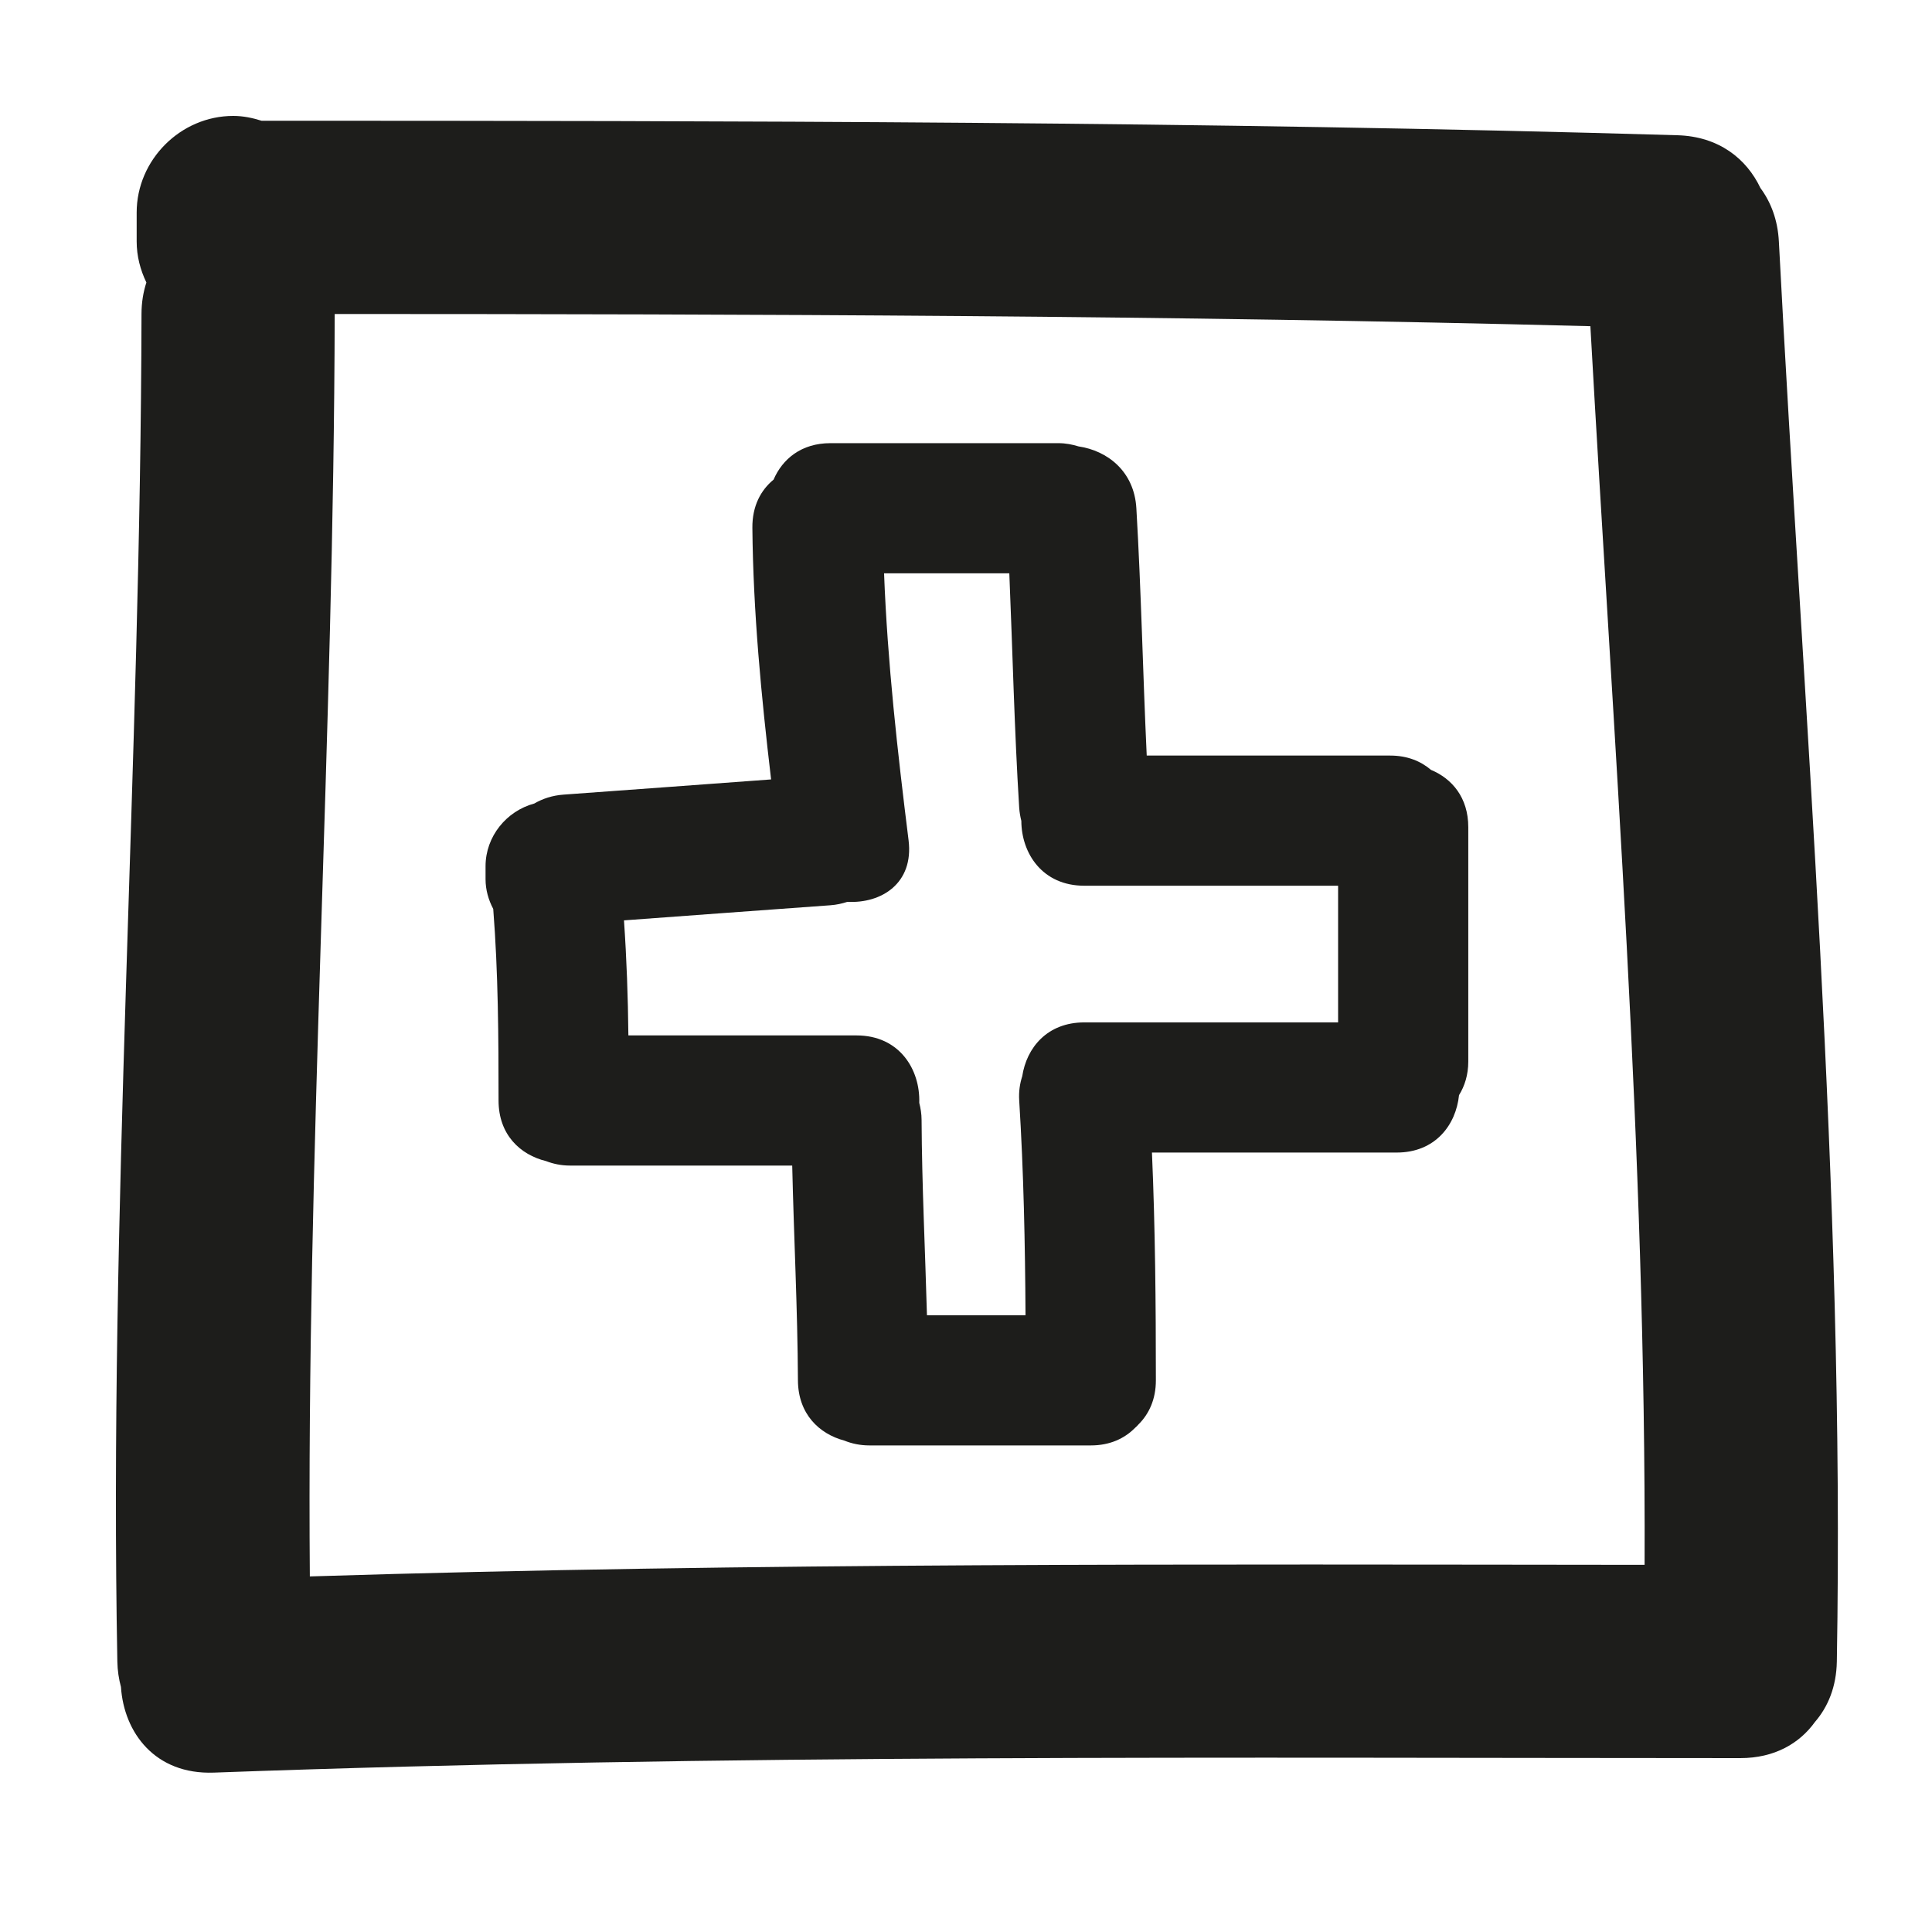
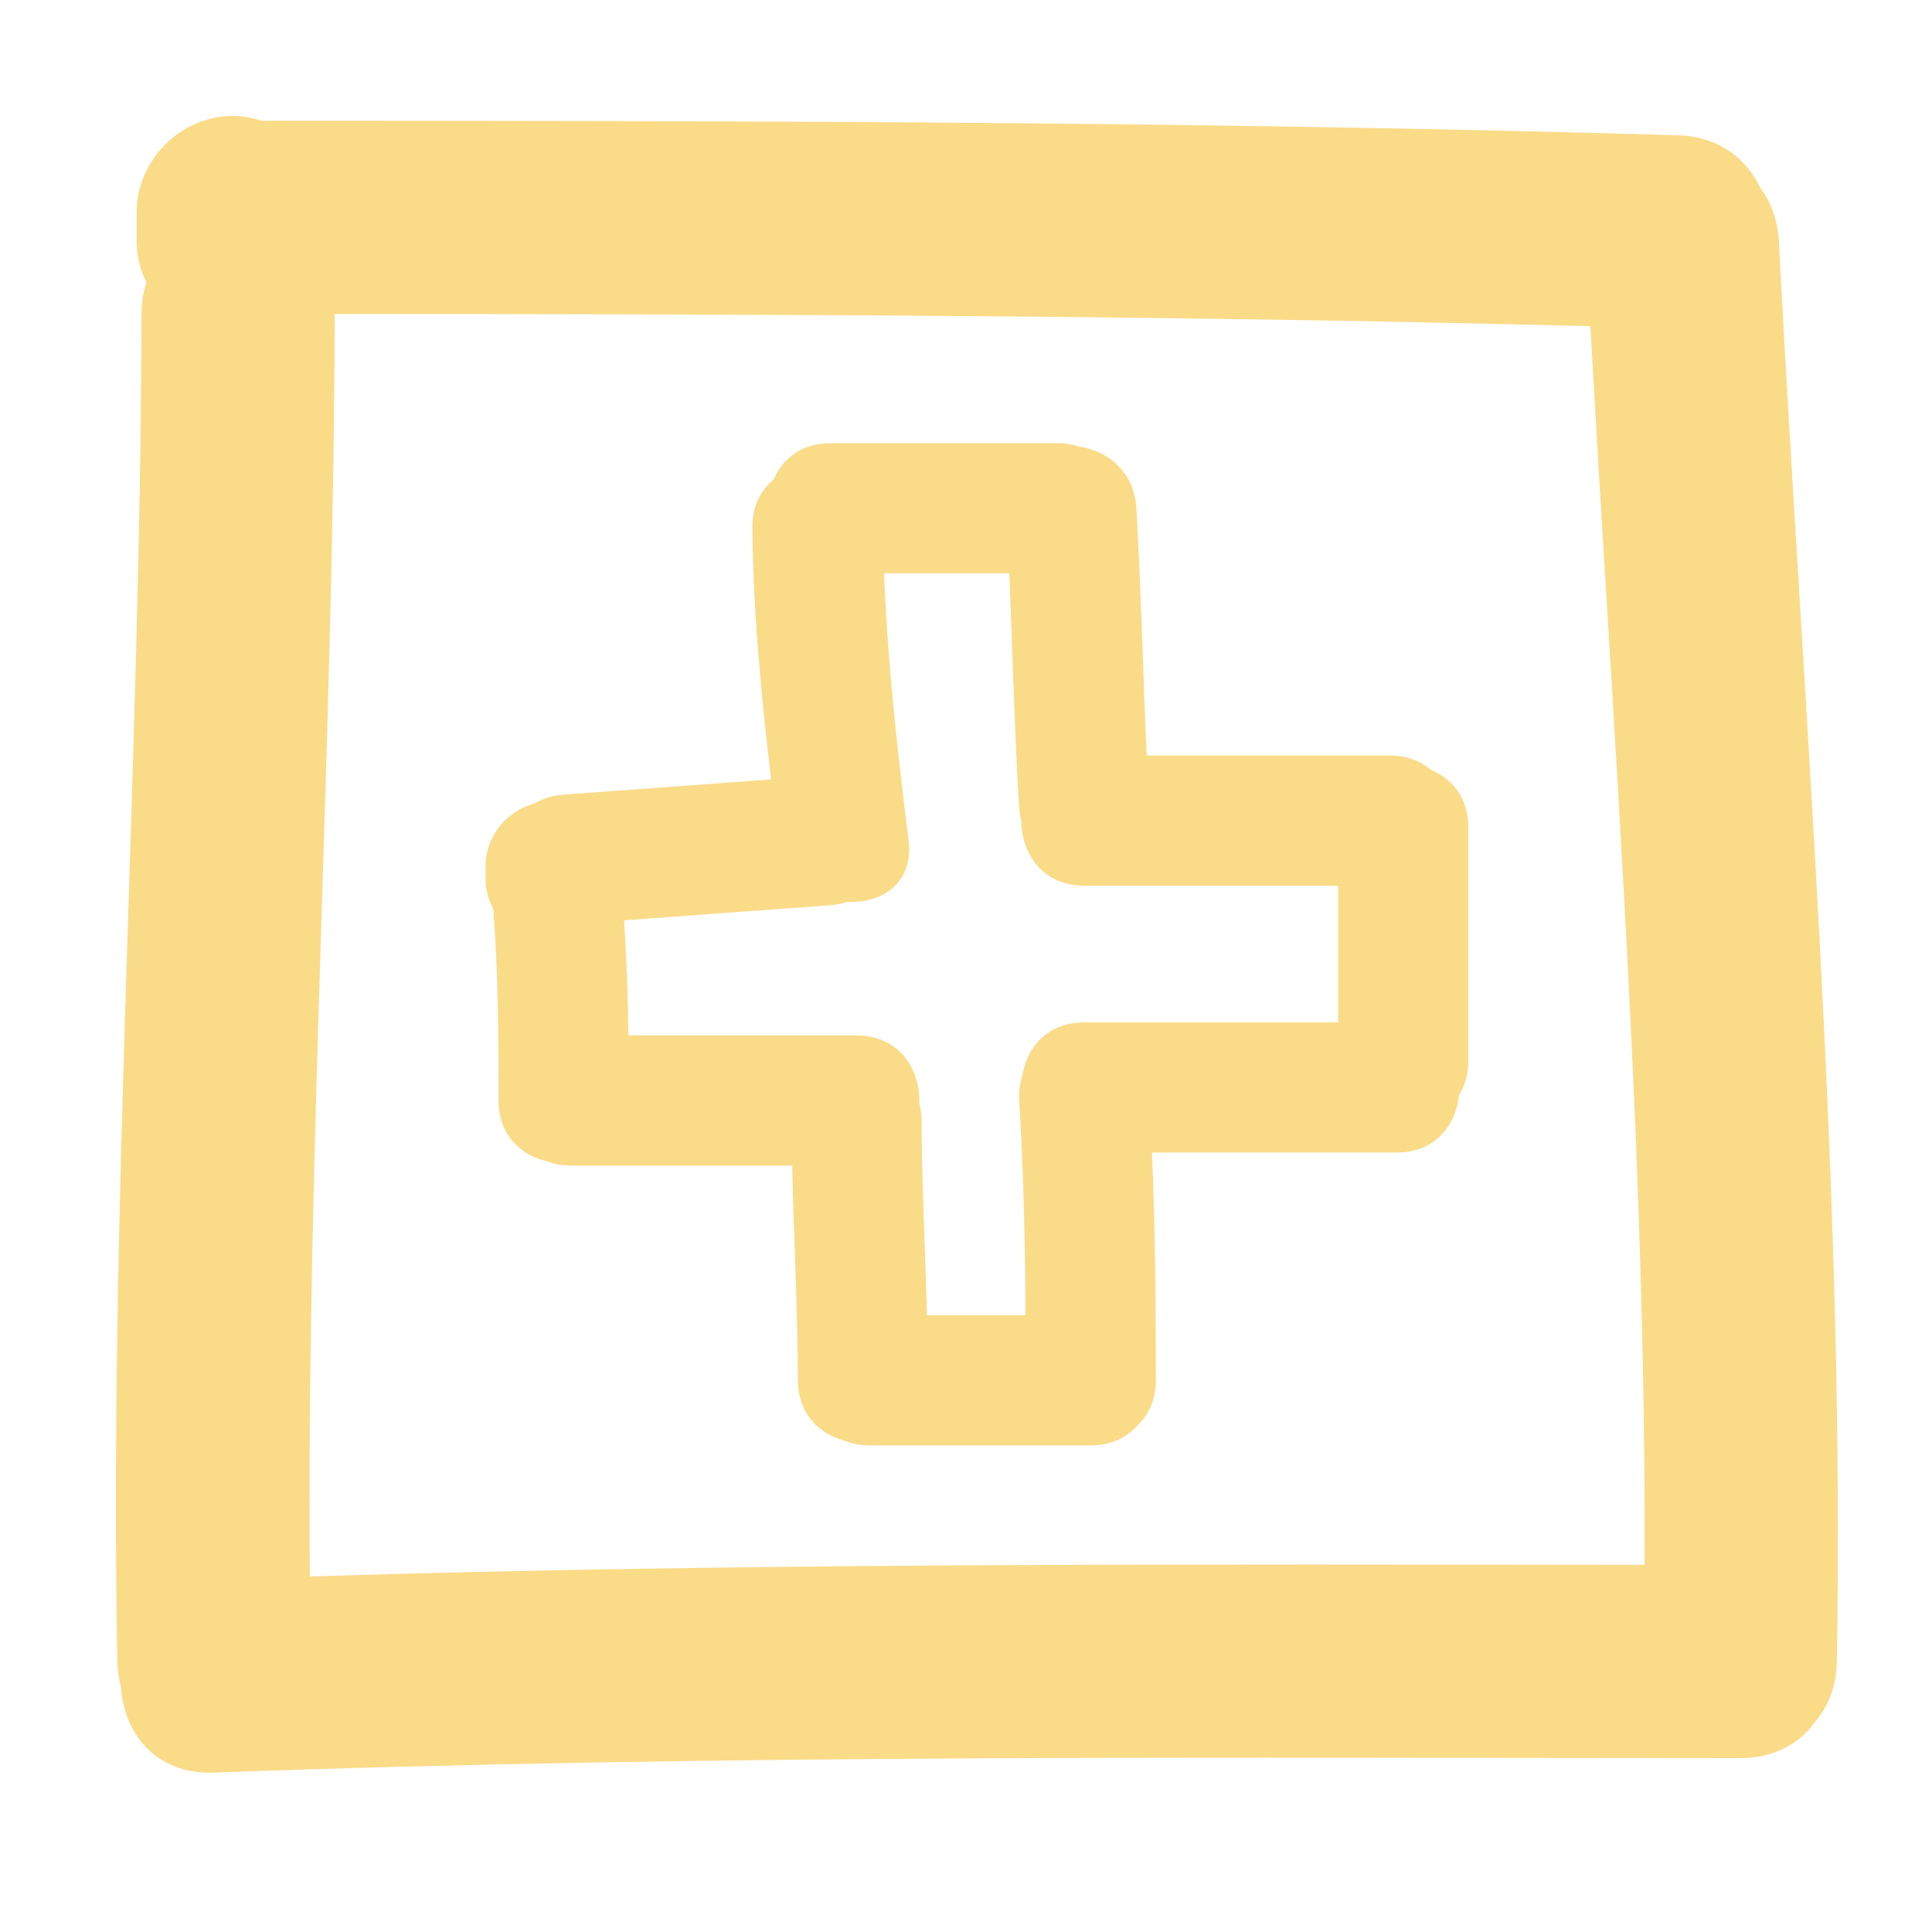
<svg xmlns="http://www.w3.org/2000/svg" version="1.1" id="Capa_1" x="0px" y="0px" width="100px" height="100px" viewBox="0 0 100 100" style="enable-background:new 0 0 100 100;" xml:space="preserve">
  <g>
-     <path style="fill:#1D1D1B;" d="M91.119,9.731C90.403,8.223,88.974,7.063,86.824,7C62.401,6.286,37.969,6.251,13.538,6.25   C13.07,6.102,12.585,6,12.074,6c-2.726,0-5,2.274-5,5v1.5c0,0.758,0.19,1.473,0.503,2.122C7.418,15.11,7.325,15.65,7.324,16.25   C7.275,39.508,5.637,62.738,6.074,86c0.009,0.474,0.077,0.909,0.186,1.314c0.155,2.358,1.756,4.548,4.814,4.436   c26.324-0.963,52.664-0.756,79-0.75c1.784,0,3.072-0.766,3.869-1.873c0.672-0.778,1.108-1.817,1.131-3.127   c0.425-24.547-1.725-49.008-3-73.5C92.016,11.381,91.659,10.461,91.119,9.731z M16.037,81.595   c-0.178-21.789,1.241-43.554,1.287-65.343c21.667,0.005,43.334,0.071,64.994,0.632c1.192,21.363,2.885,42.708,2.806,64.112   C62.093,80.975,39.059,80.877,16.037,81.595z" />
-     <path style="fill:#1D1D1B;" d="M74.068,39.849c-0.526-0.449-1.224-0.741-2.113-0.741H59.354c-0.2-4.266-0.286-8.537-0.536-12.801   c-0.111-1.917-1.504-2.983-2.993-3.201c-0.319-0.098-0.661-0.168-1.049-0.168h-11.79c-1.514,0-2.487,0.823-2.946,1.888   c-0.661,0.542-1.107,1.369-1.097,2.491c0.041,4.367,0.459,8.698,0.969,13.026c-3.579,0.262-7.158,0.529-10.737,0.786   c-0.589,0.042-1.091,0.213-1.52,0.461c-1.436,0.385-2.523,1.701-2.523,3.244v0.674c0,0.554,0.153,1.073,0.398,1.539   c0.258,3.299,0.275,6.606,0.275,9.915c0,1.774,1.127,2.811,2.457,3.136c0.368,0.141,0.778,0.232,1.249,0.232h11.494   c0.084,3.706,0.278,7.409,0.296,11.116c0.009,1.743,1.102,2.774,2.402,3.119c0.381,0.154,0.811,0.25,1.303,0.25H56.46   c0.99,0,1.744-0.36,2.282-0.902c0.035-0.029,0.065-0.062,0.099-0.092c0.027-0.03,0.058-0.058,0.083-0.089   c0.543-0.539,0.904-1.293,0.904-2.286c-0.001-3.933-0.032-7.863-0.203-11.79h12.667c2,0,3.068-1.429,3.227-2.971   c0.292-0.474,0.479-1.047,0.479-1.745V42.814C75.998,41.281,75.153,40.3,74.068,39.849z M69.261,52.919H56.123   c-1.922,0-2.989,1.317-3.212,2.787c-0.12,0.37-0.187,0.782-0.157,1.256c0.231,3.704,0.305,7.409,0.327,11.116h-5.102   c-0.092-3.369-0.261-6.735-0.278-10.106c-0.001-0.322-0.05-0.613-0.12-0.887c0.055-1.725-1.022-3.492-3.249-3.492H32.525   c-0.02-1.987-0.091-3.972-0.228-5.955c3.562-0.261,7.124-0.526,10.688-0.782c0.316-0.023,0.604-0.089,0.875-0.177   c1.759,0.094,3.446-0.956,3.167-3.192c-0.573-4.596-1.091-9.188-1.268-13.811h6.483c0.171,4.042,0.26,8.088,0.511,12.127   c0.016,0.244,0.058,0.471,0.111,0.687c0.006,1.68,1.091,3.355,3.258,3.355h13.138V52.919z" />
+     <path style="fill:#fadb88;" d="M91.119,9.731C90.403,8.223,88.974,7.063,86.824,7C62.401,6.286,37.969,6.251,13.538,6.25   C13.07,6.102,12.585,6,12.074,6c-2.726,0-5,2.274-5,5v1.5c0,0.758,0.19,1.473,0.503,2.122C7.418,15.11,7.325,15.65,7.324,16.25   C7.275,39.508,5.637,62.738,6.074,86c0.009,0.474,0.077,0.909,0.186,1.314c0.155,2.358,1.756,4.548,4.814,4.436   c26.324-0.963,52.664-0.756,79-0.75c1.784,0,3.072-0.766,3.869-1.873c0.672-0.778,1.108-1.817,1.131-3.127   c0.425-24.547-1.725-49.008-3-73.5C92.016,11.381,91.659,10.461,91.119,9.731z M16.037,81.595   c-0.178-21.789,1.241-43.554,1.287-65.343c21.667,0.005,43.334,0.071,64.994,0.632c1.192,21.363,2.885,42.708,2.806,64.112   C62.093,80.975,39.059,80.877,16.037,81.595z" />
+     <path style="fill:#fadb88;" d="M74.068,39.849c-0.526-0.449-1.224-0.741-2.113-0.741H59.354c-0.2-4.266-0.286-8.537-0.536-12.801   c-0.111-1.917-1.504-2.983-2.993-3.201c-0.319-0.098-0.661-0.168-1.049-0.168h-11.79c-1.514,0-2.487,0.823-2.946,1.888   c-0.661,0.542-1.107,1.369-1.097,2.491c0.041,4.367,0.459,8.698,0.969,13.026c-3.579,0.262-7.158,0.529-10.737,0.786   c-0.589,0.042-1.091,0.213-1.52,0.461c-1.436,0.385-2.523,1.701-2.523,3.244v0.674c0,0.554,0.153,1.073,0.398,1.539   c0.258,3.299,0.275,6.606,0.275,9.915c0,1.774,1.127,2.811,2.457,3.136c0.368,0.141,0.778,0.232,1.249,0.232h11.494   c0.084,3.706,0.278,7.409,0.296,11.116c0.009,1.743,1.102,2.774,2.402,3.119c0.381,0.154,0.811,0.25,1.303,0.25H56.46   c0.99,0,1.744-0.36,2.282-0.902c0.035-0.029,0.065-0.062,0.099-0.092c0.027-0.03,0.058-0.058,0.083-0.089   c0.543-0.539,0.904-1.293,0.904-2.286c-0.001-3.933-0.032-7.863-0.203-11.79h12.667c2,0,3.068-1.429,3.227-2.971   c0.292-0.474,0.479-1.047,0.479-1.745V42.814C75.998,41.281,75.153,40.3,74.068,39.849z M69.261,52.919H56.123   c-1.922,0-2.989,1.317-3.212,2.787c-0.12,0.37-0.187,0.782-0.157,1.256c0.231,3.704,0.305,7.409,0.327,11.116h-5.102   c-0.092-3.369-0.261-6.735-0.278-10.106c-0.001-0.322-0.05-0.613-0.12-0.887c0.055-1.725-1.022-3.492-3.249-3.492H32.525   c-0.02-1.987-0.091-3.972-0.228-5.955c3.562-0.261,7.124-0.526,10.688-0.782c0.316-0.023,0.604-0.089,0.875-0.177   c1.759,0.094,3.446-0.956,3.167-3.192c-0.573-4.596-1.091-9.188-1.268-13.811h6.483c0.171,4.042,0.26,8.088,0.511,12.127   c0.016,0.244,0.058,0.471,0.111,0.687c0.006,1.68,1.091,3.355,3.258,3.355h13.138V52.919z" />
  </g>
</svg>
